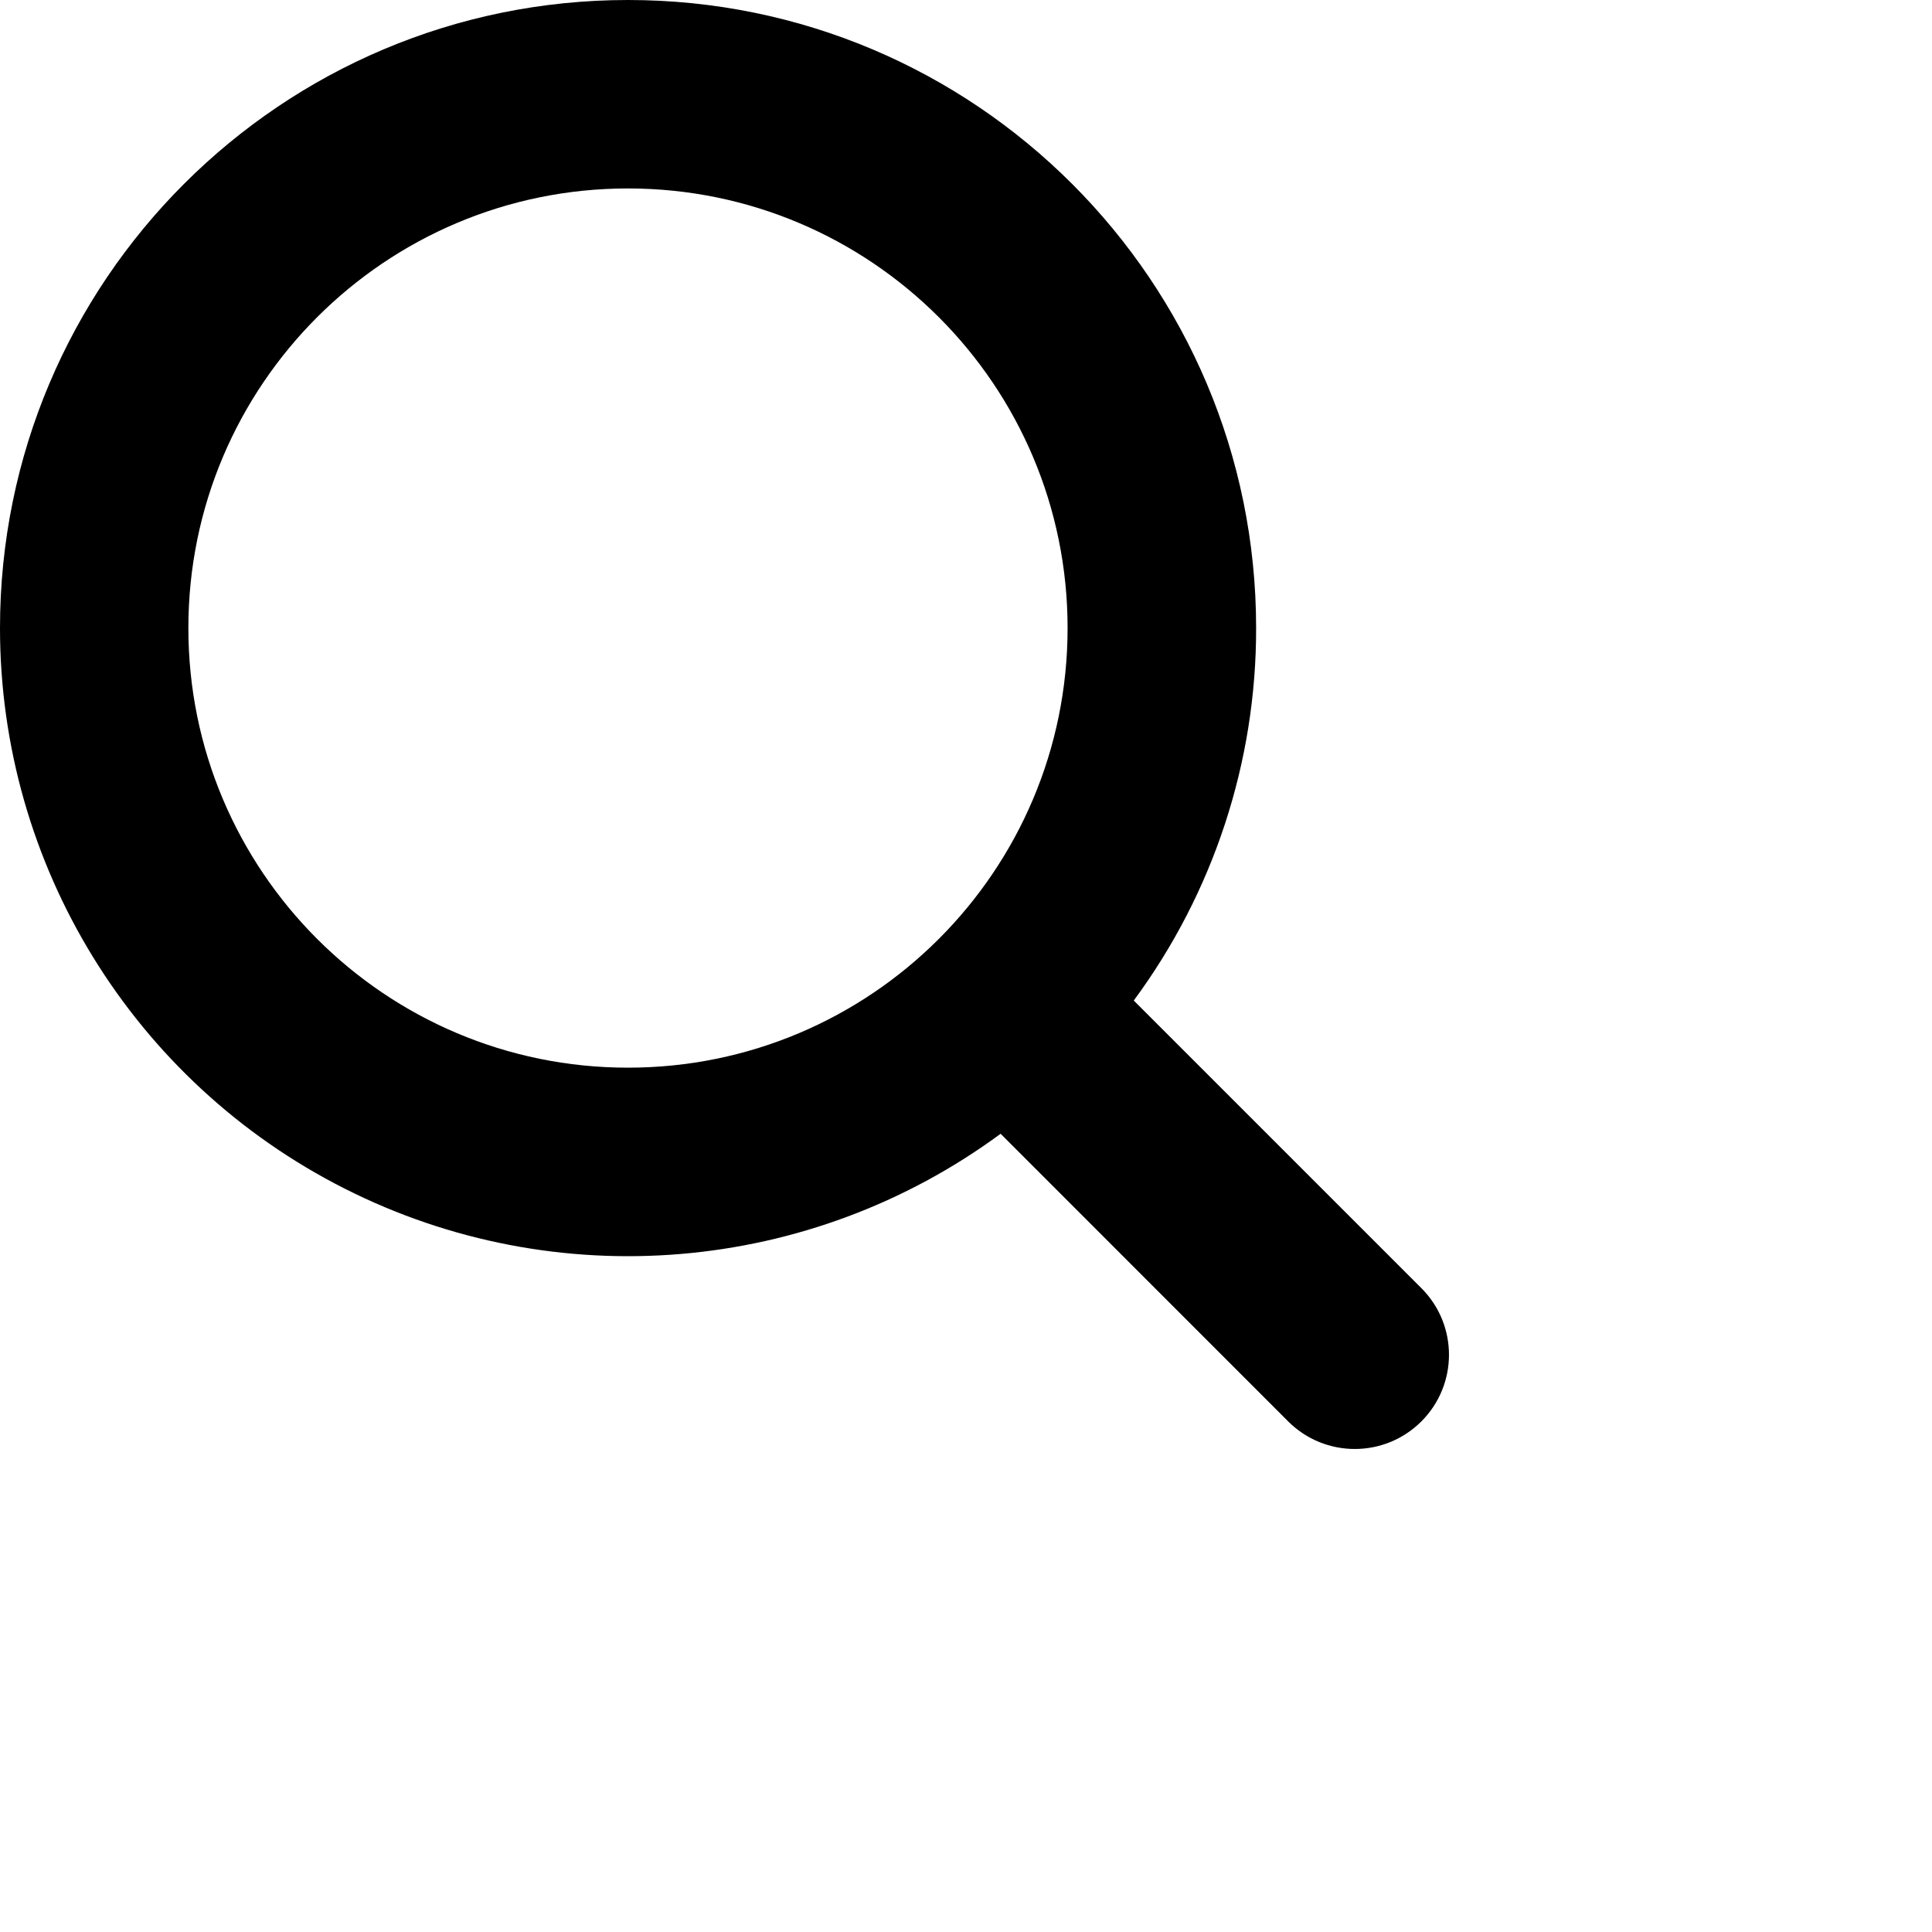
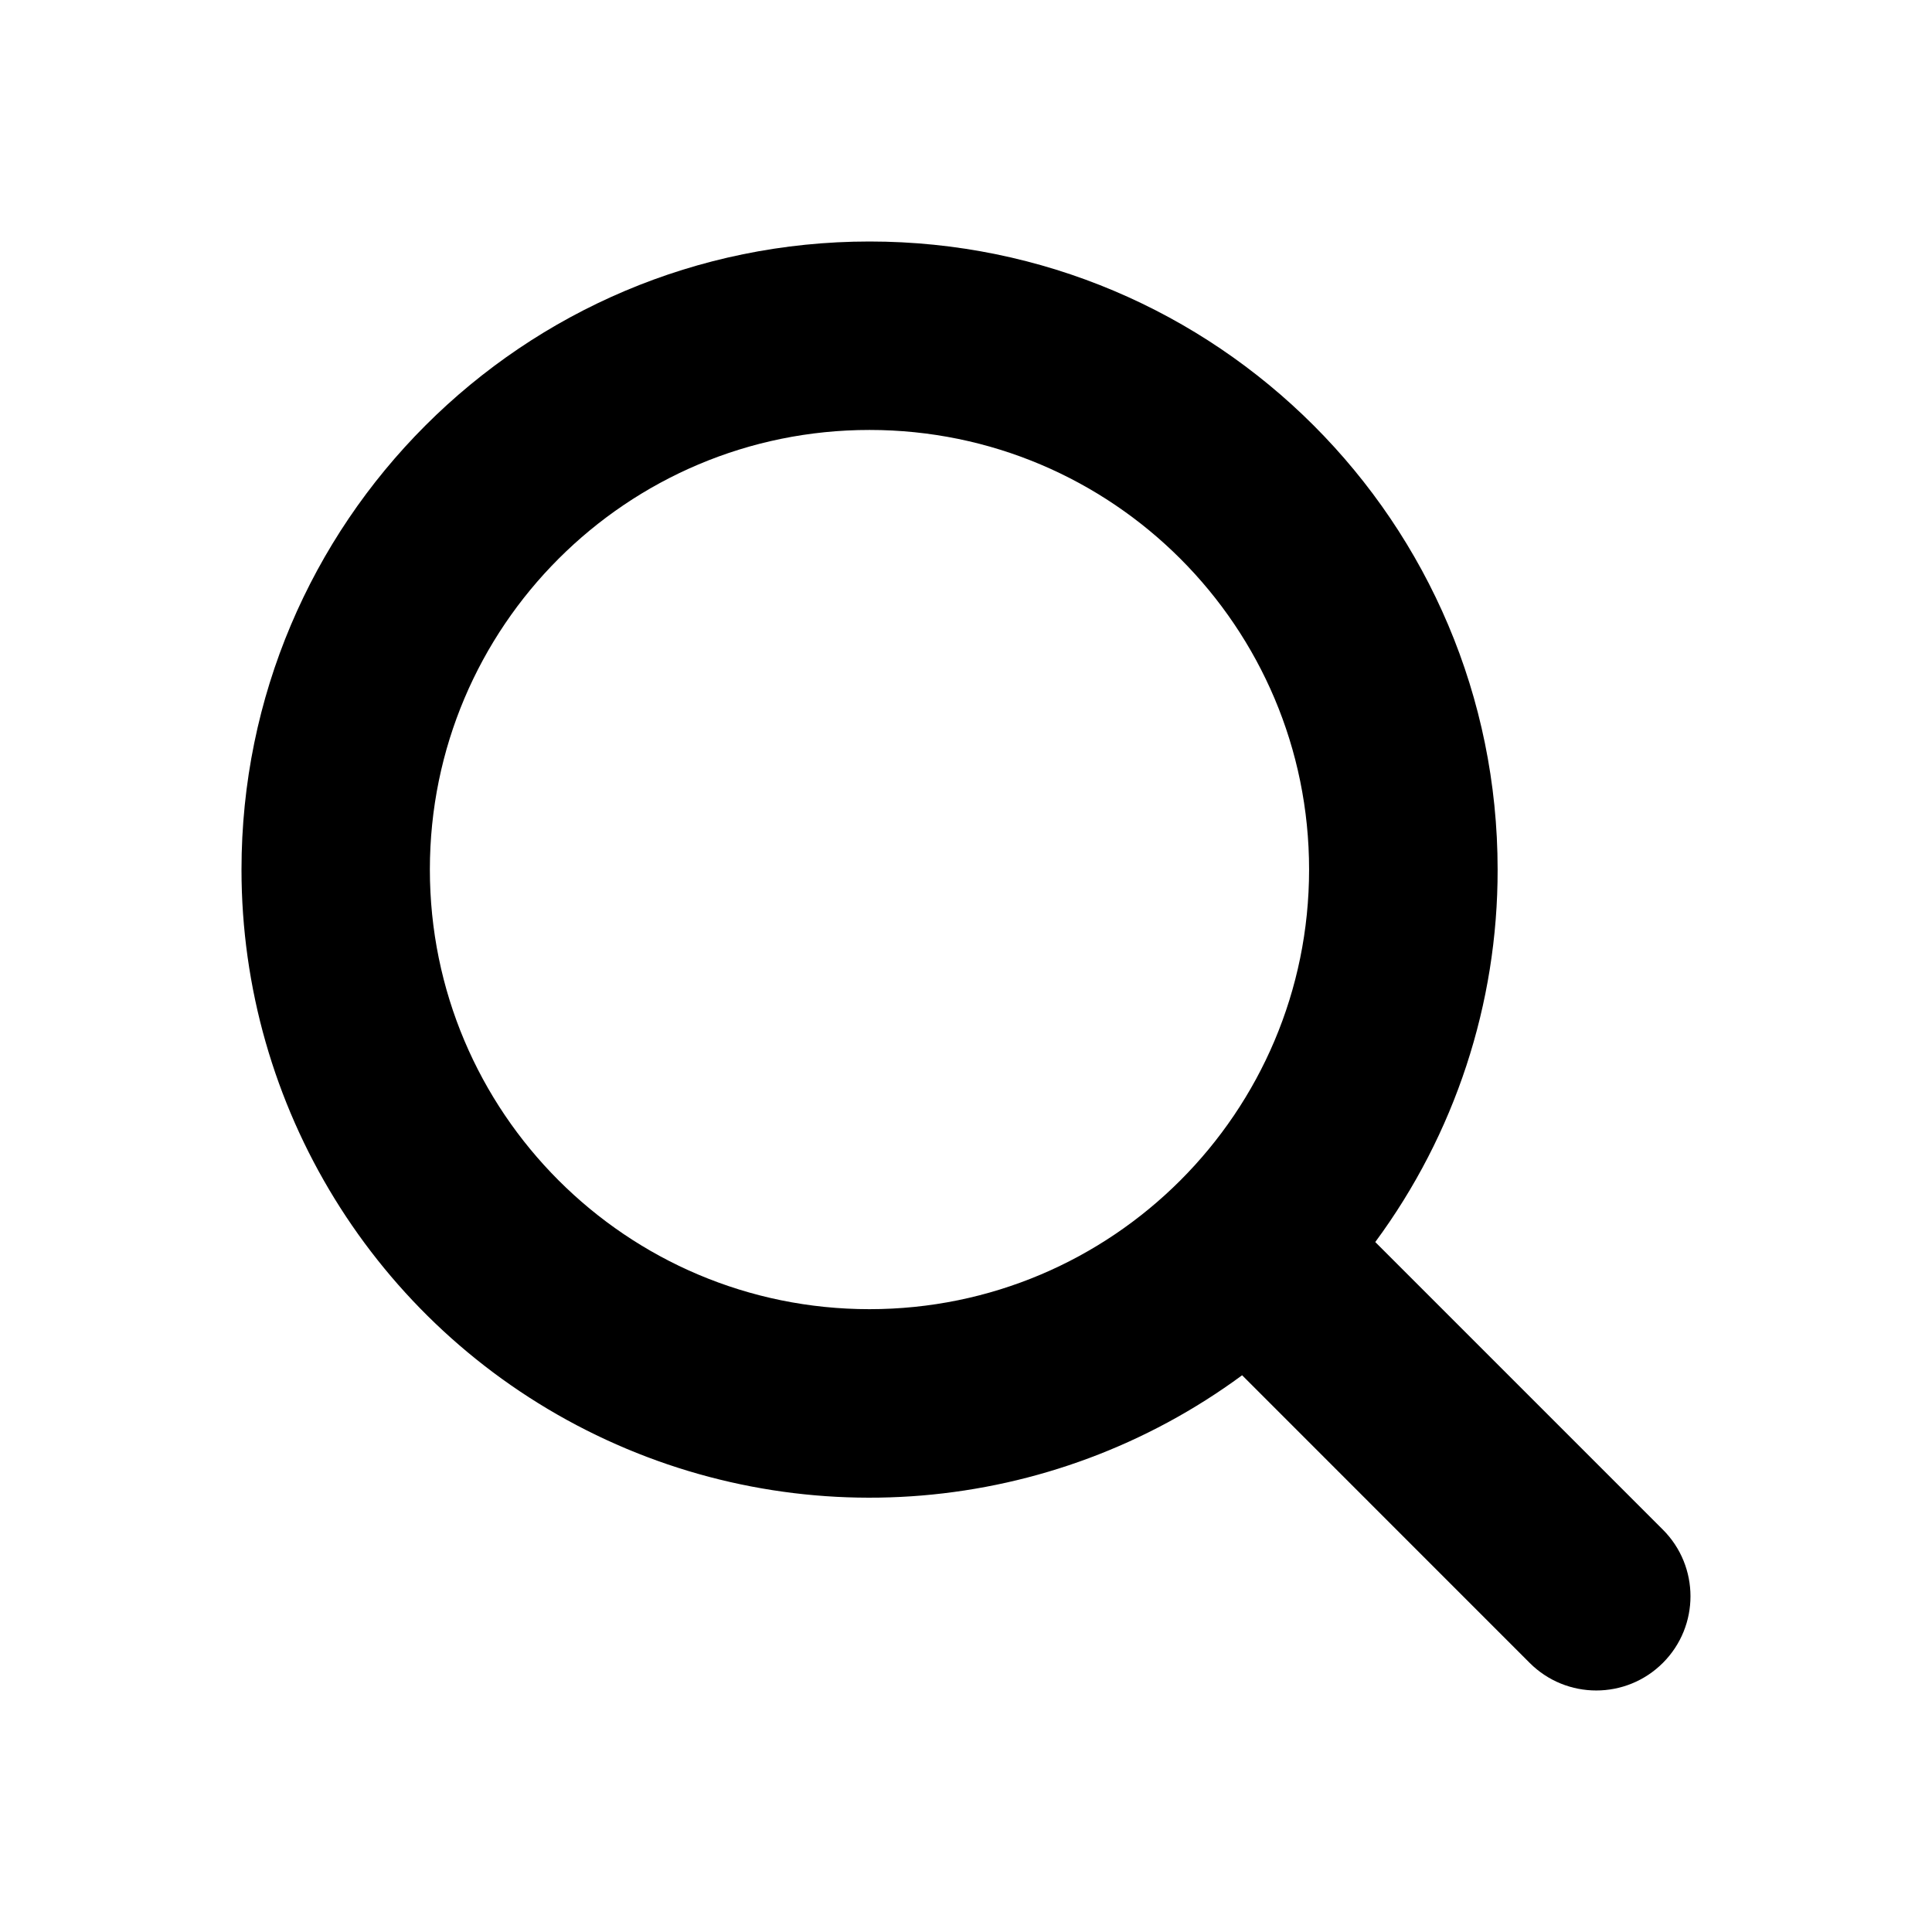
<svg xmlns="http://www.w3.org/2000/svg" viewBox="0 0 24 24">
-   <path id="a" d="M14.085 12.43l3.572 3.572a1.17 1.17 0 1 1-1.655 1.655l-3.572-3.573A7.802 7.802 0 0 1 0 7.802a7.802 7.802 0 1 1 15.604 0 7.767 7.767 0 0 1-1.52 4.627m-6.284.834a5.461 5.461 0 1 0 .002-10.922 5.461 5.461 0 0 0-.002 10.922" />
+   <path transform="translate(3 3)" id="a" d="M14.085 12.43l3.572 3.572a1.17 1.17 0 1 1-1.655 1.655l-3.572-3.573A7.802 7.802 0 0 1 0 7.802a7.802 7.802 0 1 1 15.604 0 7.767 7.767 0 0 1-1.52 4.627m-6.284.834a5.461 5.461 0 1 0 .002-10.922 5.461 5.461 0 0 0-.002 10.922" />
</svg>
